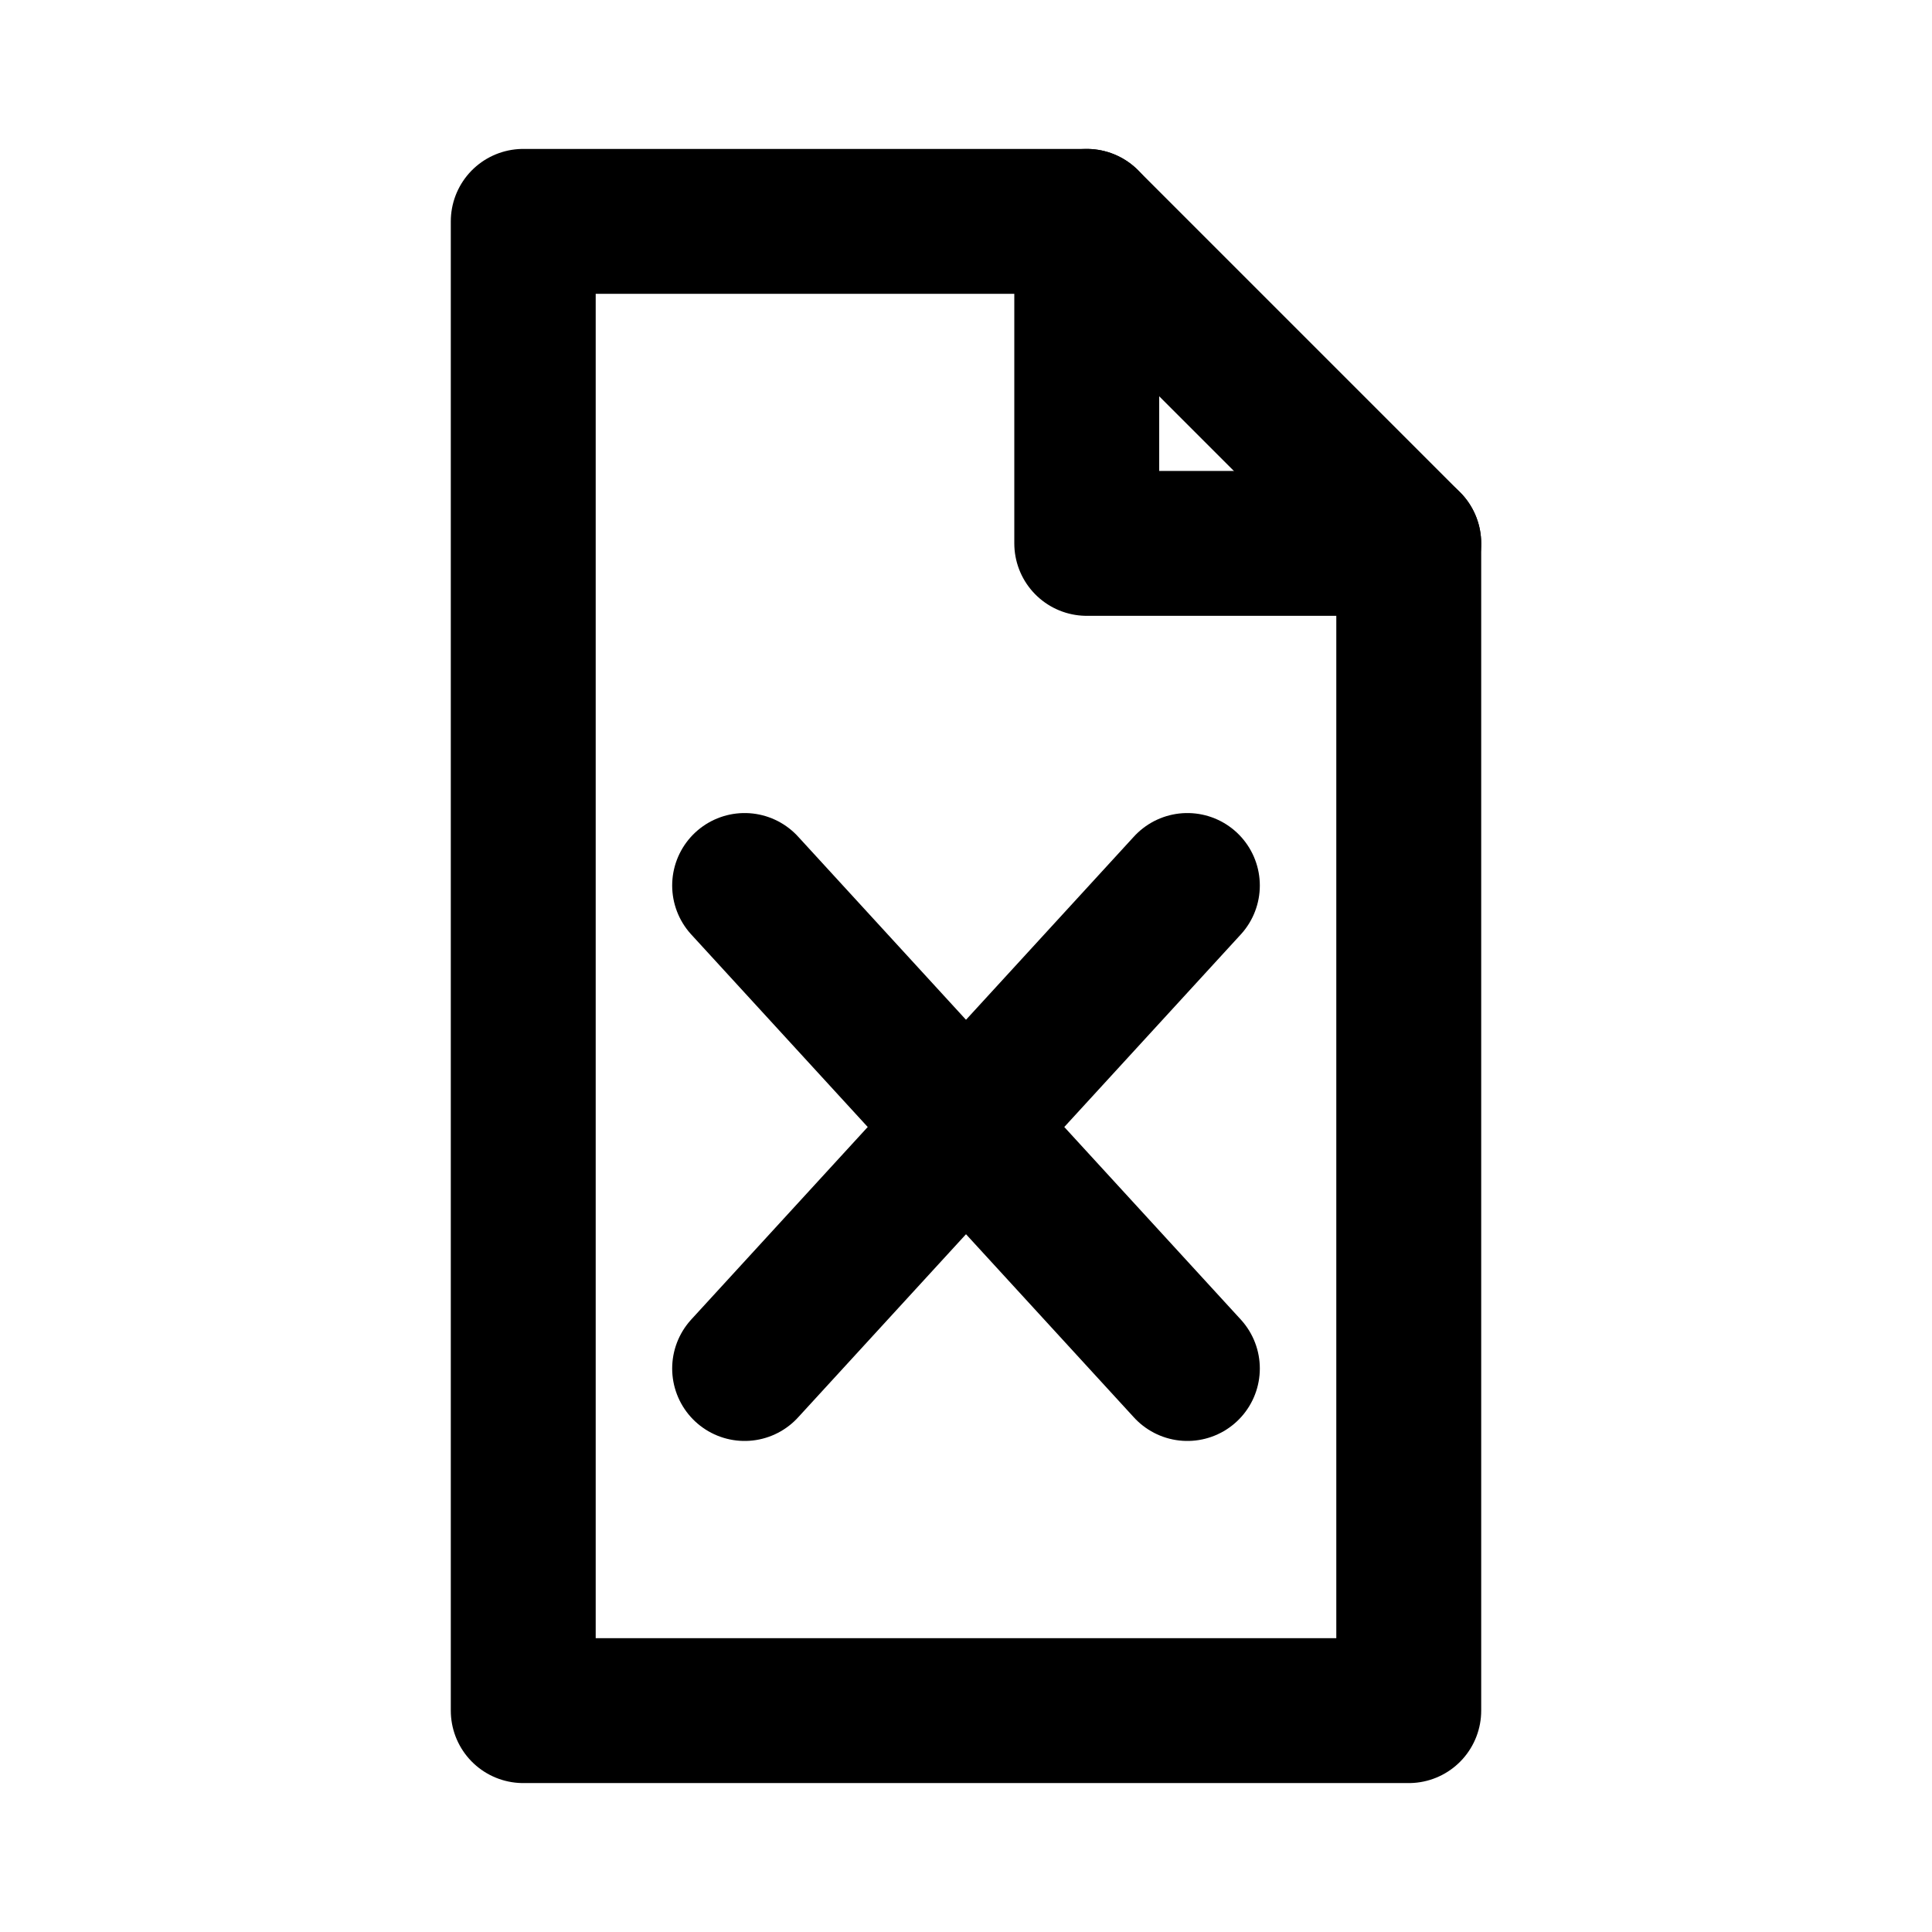
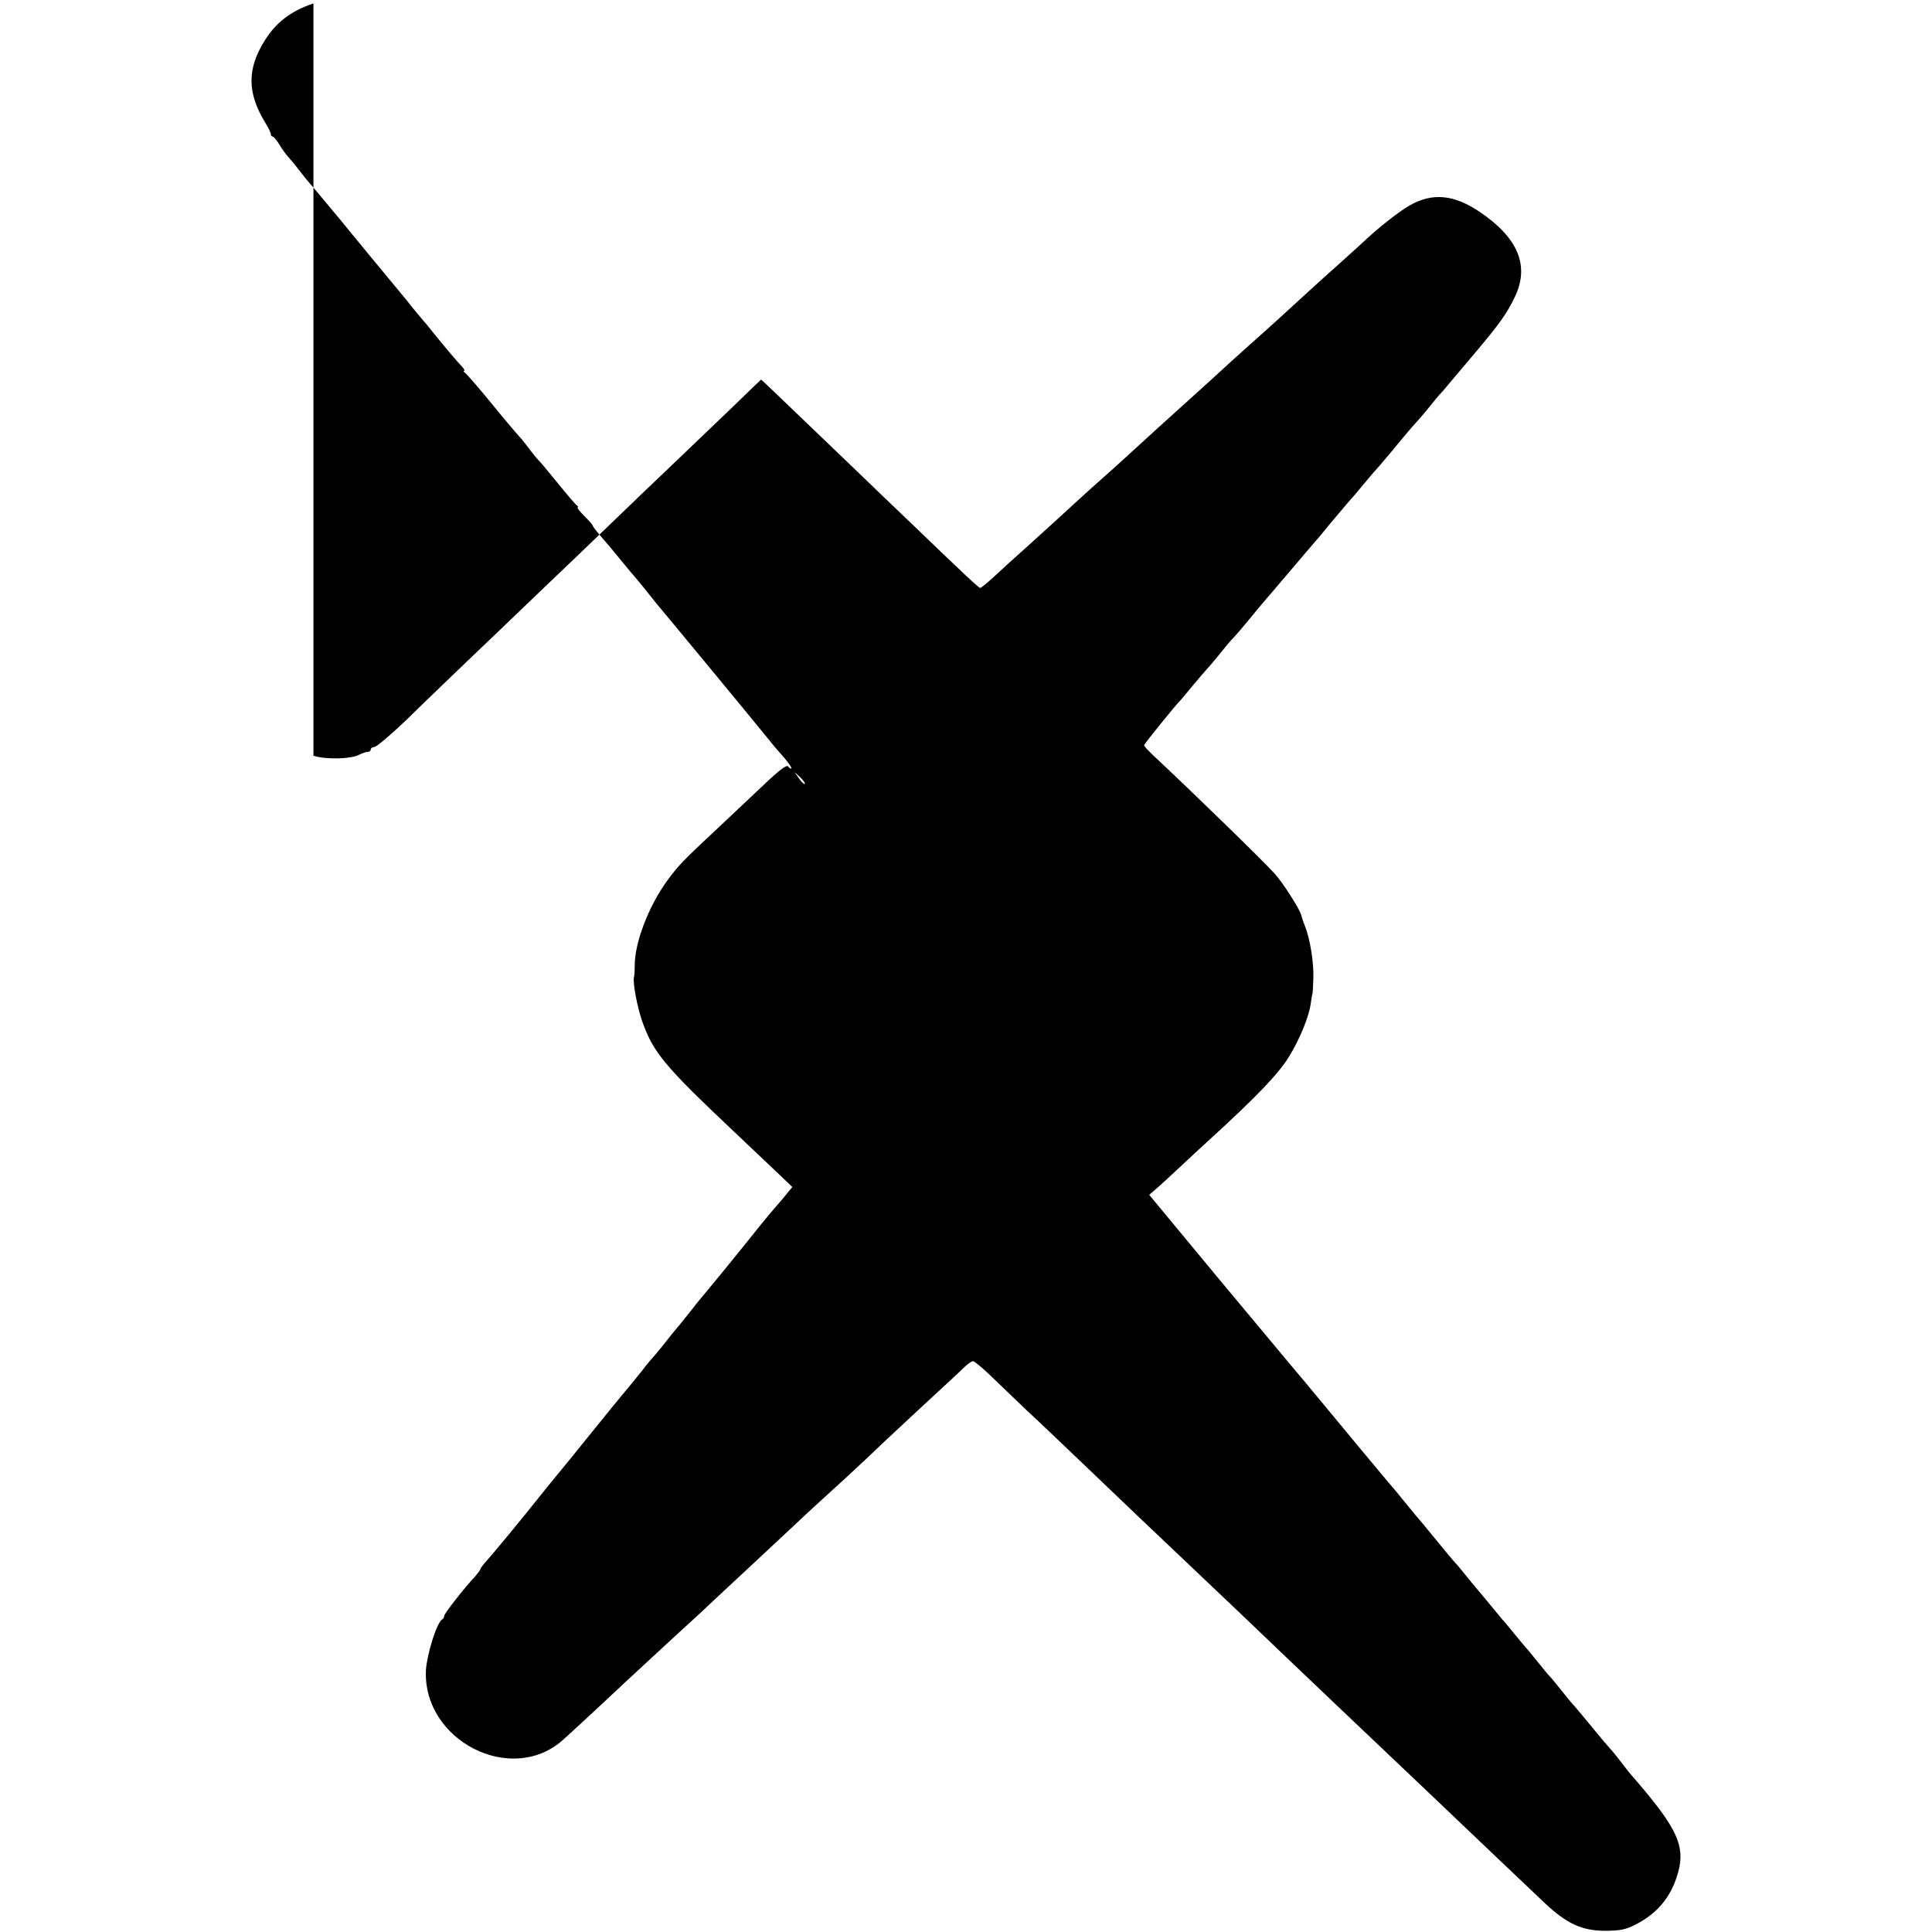
- <svg xmlns="http://www.w3.org/2000/svg" viewBox="0 0 24 24" fill="none" stroke="currentColor" stroke-width="1.8" stroke-linecap="round" stroke-linejoin="round">
-   <path d="M6.5 2.75h7l4 4v14.5h-11Z" />
-   <path d="M13.5 2.75v4h4" />
-   <path d="m9.25 11 5.5 6" />
-   <path d="m14.75 11-5.5 6" />
+ <svg xmlns="http://www.w3.org/2000/svg" viewBox="0 0 792 792" preserveAspectRatio="xMidYMid meet">
+   <g transform="translate(0 792) scale(.1 -.1)" fill="#000" stroke="none">
+     <path d="M1285 7906c-90-30-153-77-199-151-74-117-73-216 1-337 13-21 23-42 23-48 0-5 4-10 8-10 4 0 16-15 27-32 10-18 28-42 38-53 10-11 31-36 45-55 15-19 29-37 32-40 6-6 149-177 167-200 11-14 153-186 212-257 14-17 40-48 56-69 17-20 35-42 40-48 6-6 23-27 38-46 58-72 103-124 120-142 9-10 14-18 10-18-5 0-3-4 3-8 6-4 58-63 114-132 56-69 106-127 109-130 4-3 20-23 37-45 16-22 34-44 40-50 6-5 42-48 80-95 38-47 73-88 79-92 5-4 7-8 3-8-4 0 8-16 27-35 19-19 35-37 35-40 0-4 24-34 55-69 6-6 30-36 55-66 25-30 49-60 55-66 5-6 24-28 40-48 17-21 42-52 56-70 49-58 424-512 459-556 19-24 49-59 67-79 17-20 29-38 27-41-3-2-8 1-13 8-5 8-33-12-89-65-46-43-123-116-173-163-172-161-186-175-233-239-78-107-135-257-134-351 0-19-1-39-3-45-6-21 13-122 33-180 46-130 90-183 378-455 78-74 164-155 190-180l48-46-41-50c-23-27-48-56-55-64-7-8-58-71-113-140-56-69-118-145-139-170-21-25-49-58-61-75-13-16-37-46-53-66-17-20-41-49-53-65-12-16-34-42-48-59-15-16-39-45-53-64-15-19-41-51-57-70-32-38-82-99-160-196-51-64-98-121-158-194-20-25-41-51-46-57-63-80-193-237-214-260-15-16-27-32-27-35 0-3-10-17-22-31-47-50-127-153-127-162 0-5-3-12-9-15-22-14-62-143-66-208-13-287 347-473 559-288 26 23 153 140 259 240 45 41 244 226 281 259 17 15 57 53 90 84 33 31 112 104 174 162 62 58 137 128 166 155 29 28 93 86 141 130 49 44 114 105 146 135 31 30 79 75 106 100 26 25 97 90 156 145 60 55 119 110 132 123 13 12 27 22 33 22 5 0 34-24 64-52 30-29 97-93 148-142 52-48 166-157 254-241 186-178 232-222 419-399 76-72 174-165 217-206 179-172 573-546 809-770 30-29 125-119 210-200 85-81 184-175 220-209 92-87 155-116 250-116 60 0 85 5 124 25 86 44 141 107 170 197 36 110 11 179-124 343-25 30-51 61-58 68-7 8-25 30-40 50-15 20-34 44-42 53-8 9-24 27-35 40-75 91-120 145-124 149-4 3-24 28-46 55-22 28-45 56-52 63-7 7-29 34-50 60-21 26-42 52-48 58-5 6-26 30-45 54-19 24-40 48-45 54-6 6-30 36-55 66-25 30-47 57-50 60-3 3-22 26-43 52-21 26-43 53-50 60-7 7-44 51-82 98-38 47-74 90-80 96-5 6-23 28-40 49-16 20-35 42-40 49-10 10-260 311-354 425-20 24-48 58-63 75-14 17-155 186-312 374l-285 344 36 31c20 18 53 48 73 67 21 19 81 76 135 125 194 177 284 271 327 340 46 74 85 168 92 226 3 19 5 34 6 34 1 0 3 29 4 65 2 67-14 163-35 215-7 17-13 36-15 44-4 21-75 133-109 170-48 53-326 324-496 483-21 20-39 39-39 43 0 5 134 171 150 185 3 3 25 30 50 60 25 30 52 61 60 70 8 8 33 38 55 65 22 28 45 55 51 60 6 6 33 37 60 70 27 33 61 74 75 90 15 17 44 51 65 76 82 96 129 152 139 163 6 6 32 38 59 71 28 33 60 71 72 85 13 14 42 48 64 75 23 28 54 64 69 80 14 17 47 55 71 85 25 30 59 71 77 90 17 19 42 48 55 65 13 16 30 37 38 46 8 8 24 26 35 40 11 13 57 68 103 122 110 130 139 171 172 240 61 127 14 242-145 349-104 70-192 79-284 27-47-26-135-96-201-159-9-8-51-46-94-85-43-38-88-79-100-90-146-134-204-186-222-202-12-10-63-56-115-103-51-47-103-94-115-105-118-106-272-246-325-295-15-14-55-50-89-80-34-30-74-66-89-80-38-35-134-123-225-205-43-38-101-91-129-117-29-27-55-48-59-48-6 0-70 60-288 270-43 41-156 149-250 240-95 91-215 206-266 255-52 50-94 90-94 89 0 0-50-47-110-106-61-58-176-169-257-246-80-76-176-168-213-204-37-36-119-114-181-174-63-60-199-190-303-290-104-99-210-201-236-226-26-25-97-93-158-153-62-59-119-107-127-107-8 0-15-5-15-10 0-6-6-10-12-10-7 0-24-6-38-13-34-17-136-19-185-3zm2014-3200c-2-2-13 8-23 22l-19 27 24-22c12-12 21-24 18-27z" />
+   </g>
</svg>
